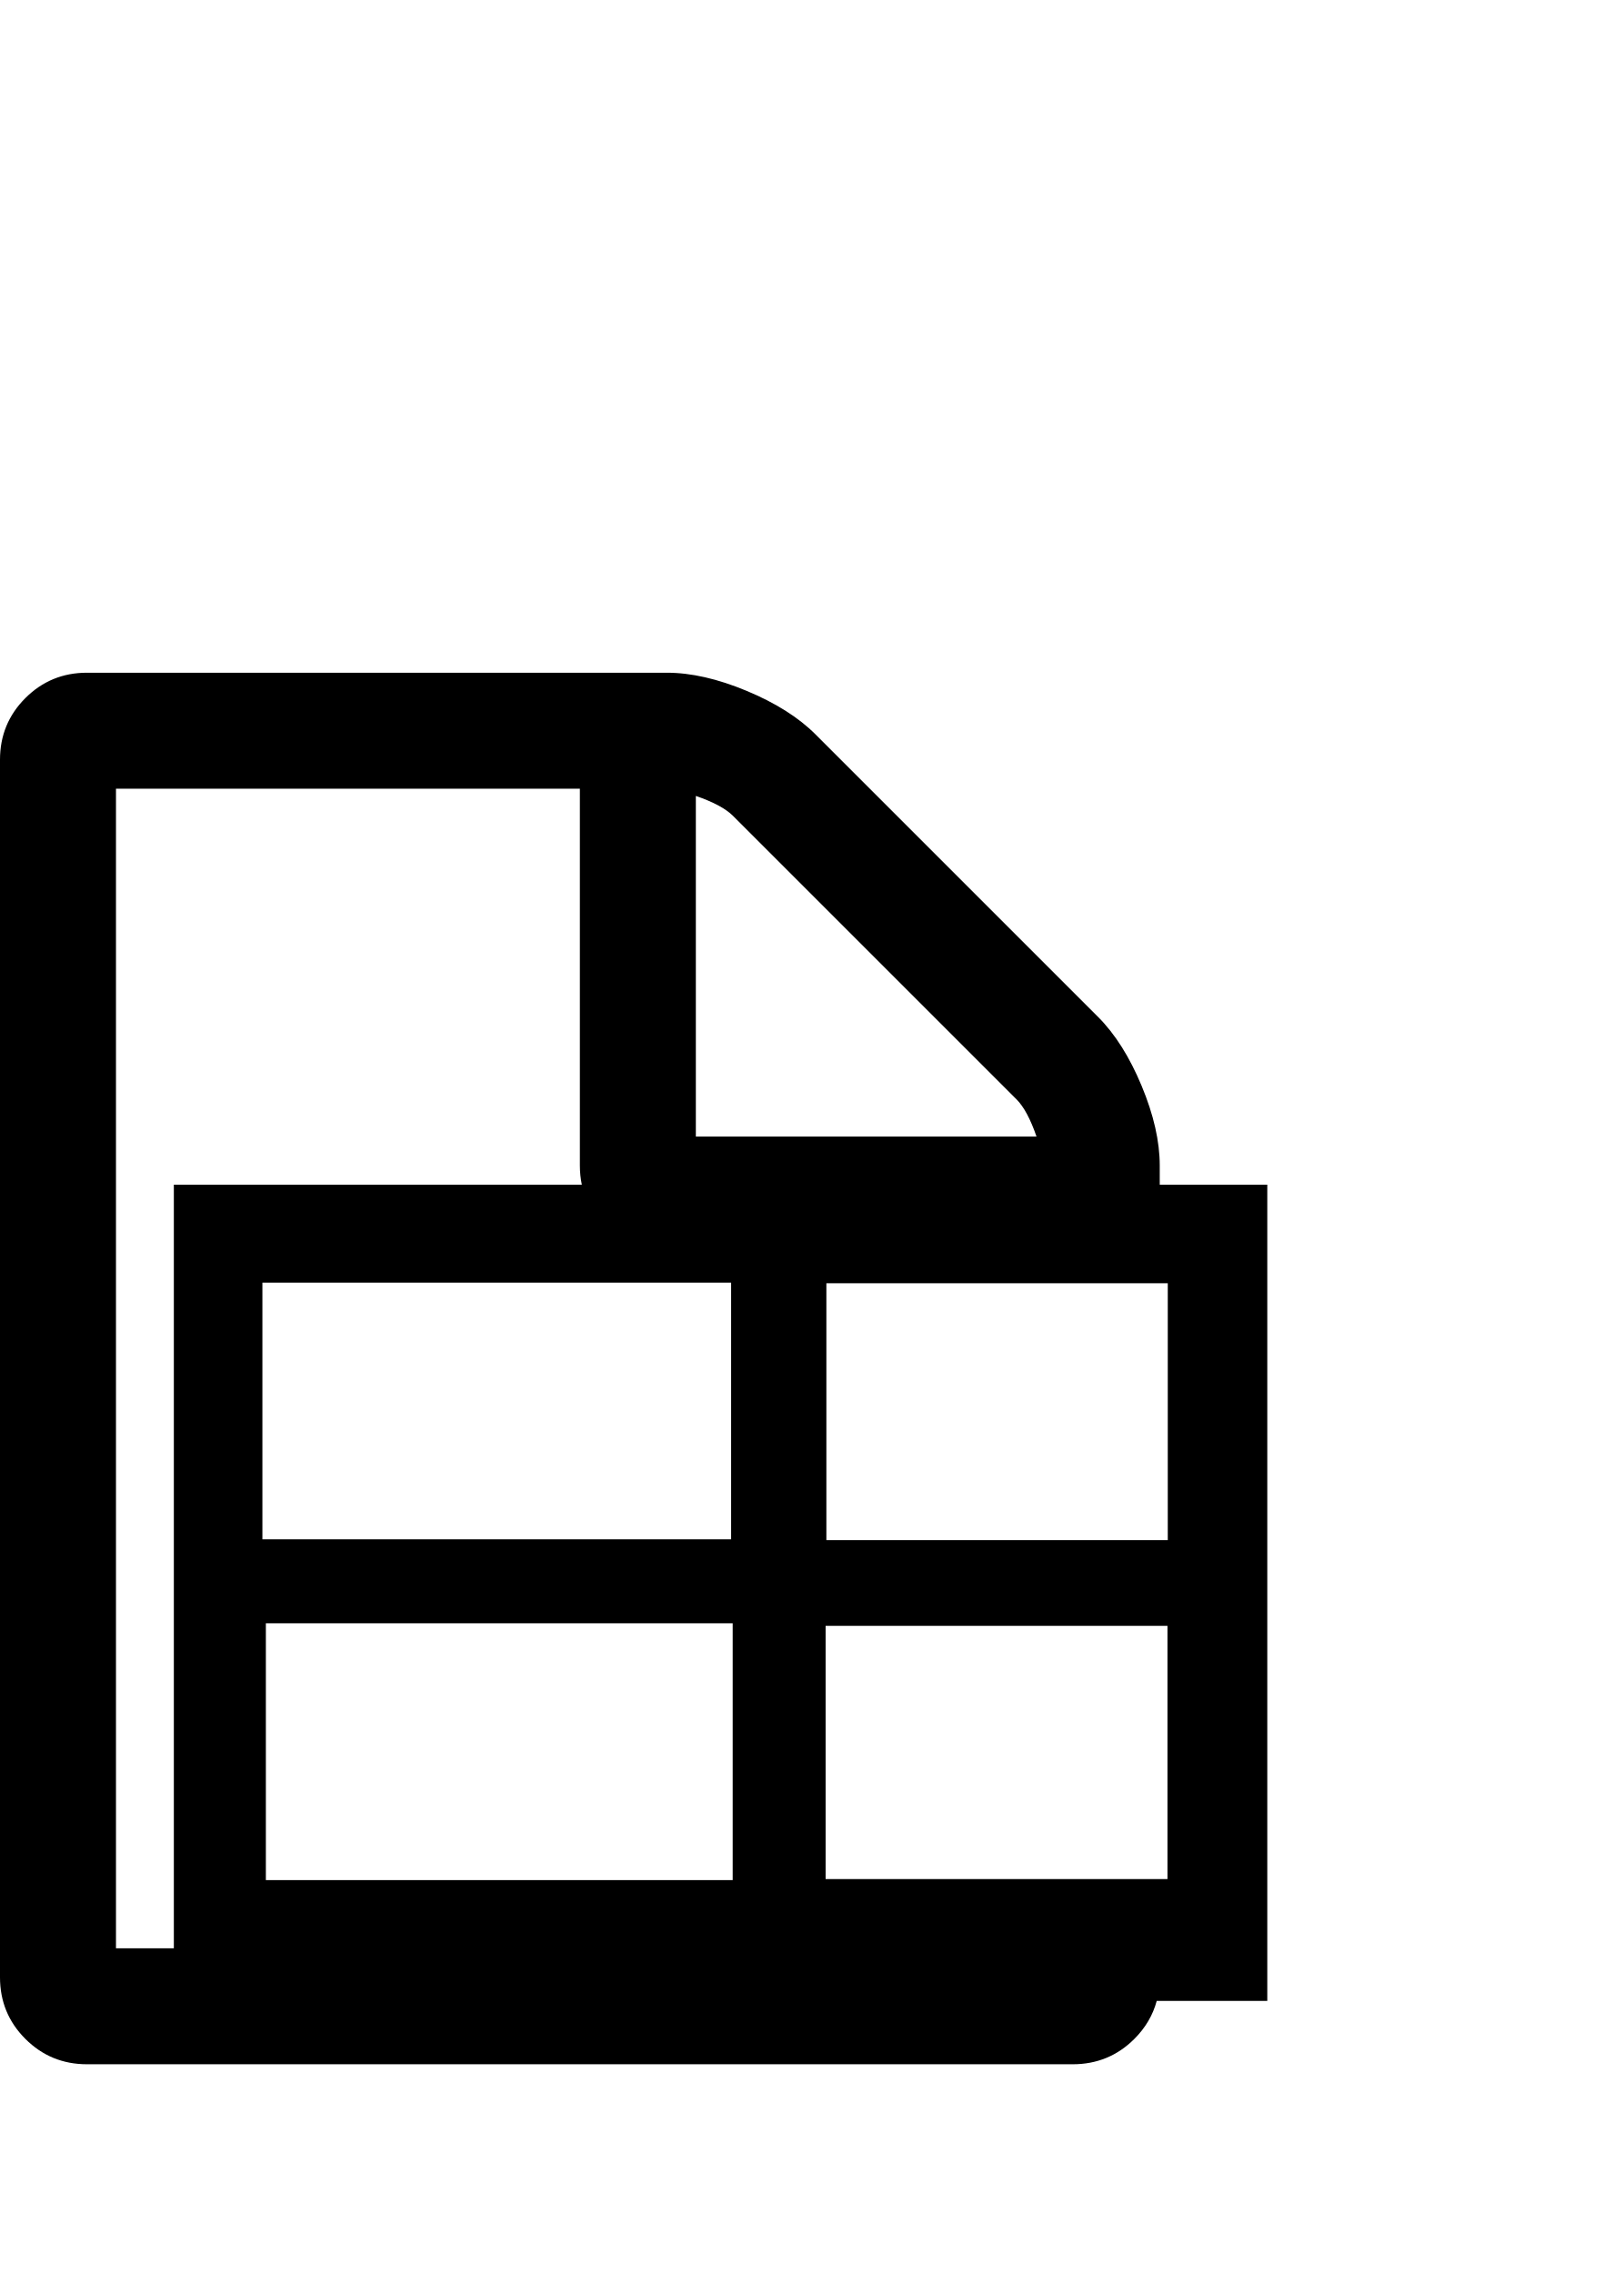
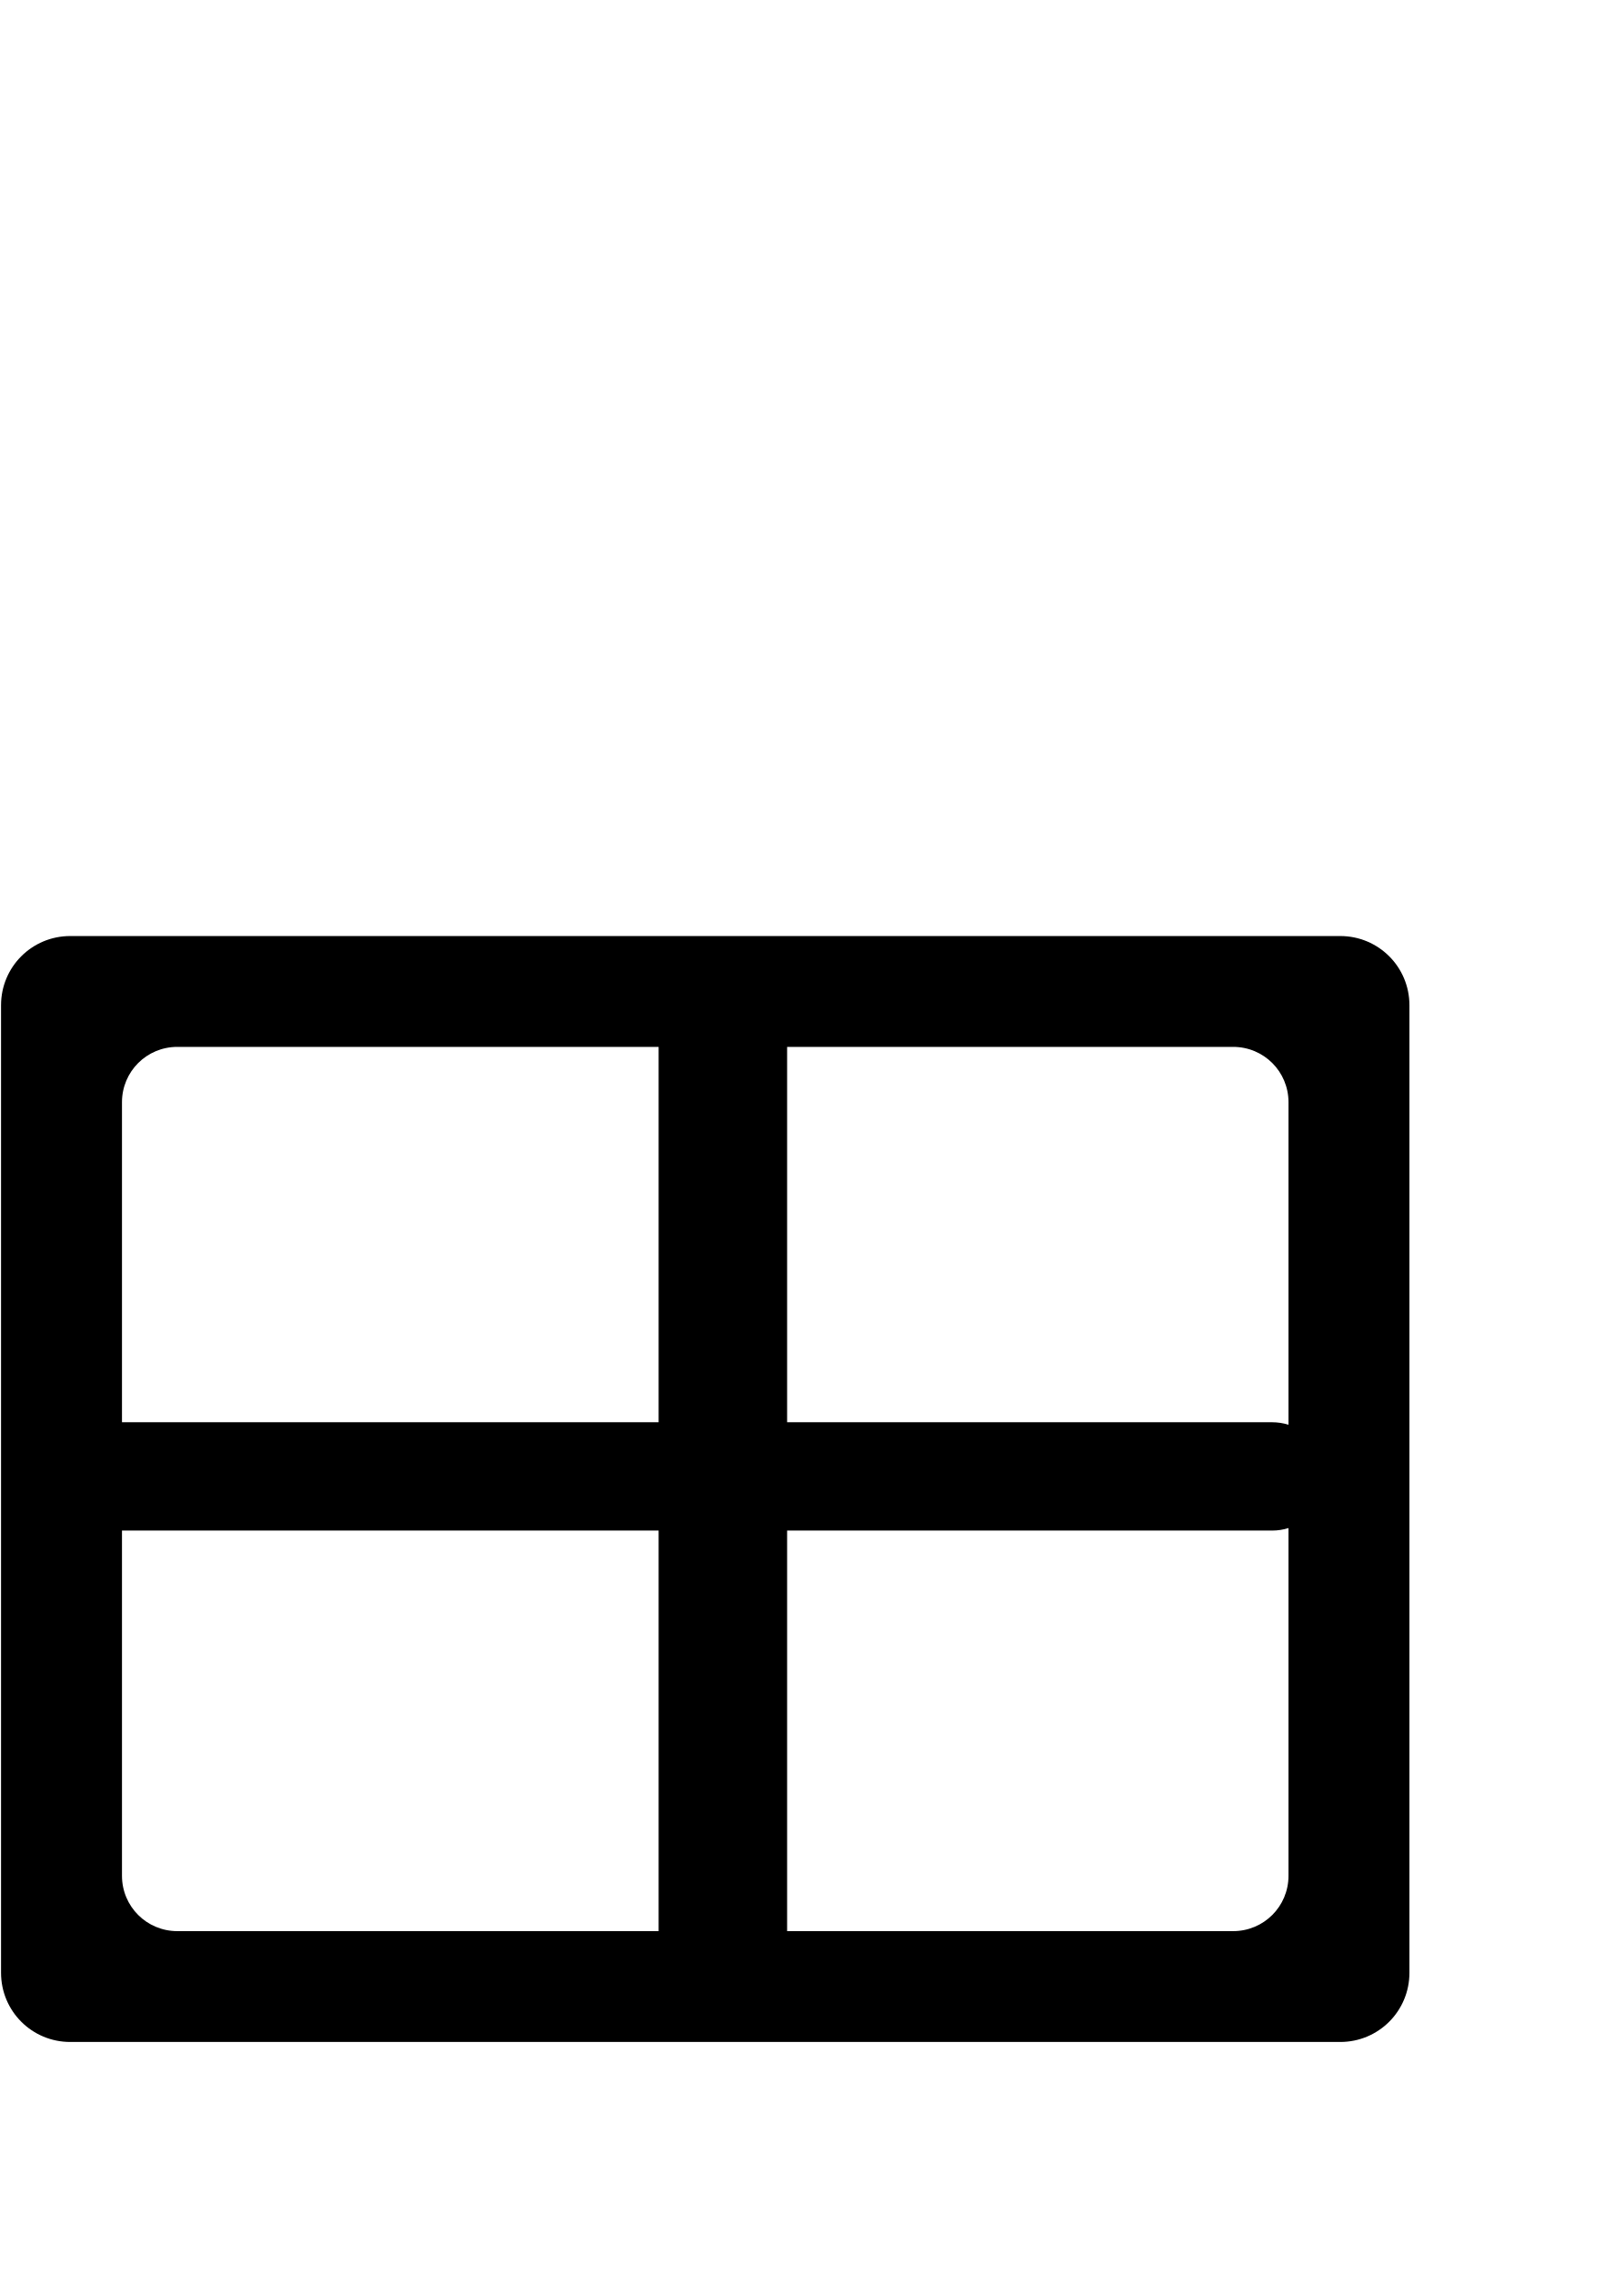
- <svg xmlns="http://www.w3.org/2000/svg" height="1000" width="714.286" viewBox="0 0 1000 714.286" version="1.1">
-   <path style="stroke-width:0.714" d="M 38.264 295.961 C 27.635 295.961 18.6 299.681 11.16 307.121 C 3.72 314.561 1.1842379e-15 323.594 0 334.223 L 0 869.904 C 1.1842379e-15 880.533 3.72 889.566 11.16 897.006 C 18.6 904.446 27.635 908.166 38.264 908.166 L 471.908 908.166 C 482.537 908.166 491.572 904.446 499.012 897.006 C 503.892 892.125 507.161 886.554 508.84 880.301 L 557.484 880.301 L 557.484 521.207 L 510.172 521.207 L 510.172 512.783 C 510.172 502.155 507.515 490.463 502.201 477.709 C 496.887 464.955 490.508 454.858 483.068 447.418 L 358.715 323.064 C 351.275 315.624 341.178 309.246 328.424 303.932 C 315.67 298.617 303.978 295.961 293.35 295.961 L 38.264 295.961 z M 51.018 346.979 L 255.086 346.979 L 255.086 512.783 C 255.086 515.714 255.38 518.519 255.945 521.207 L 76.475 521.207 L 76.475 857.15 L 51.018 857.15 L 51.018 346.979 z M 306.104 350.166 C 313.809 352.823 319.257 355.747 322.445 358.936 L 447.197 483.688 C 450.386 486.876 453.31 492.324 455.967 500.029 L 306.104 500.029 L 306.104 350.166 z M 115.43 564.287 L 321.621 564.287 L 321.621 677.223 L 115.43 677.223 L 115.43 564.287 z M 363.523 564.572 L 513.705 564.572 L 513.705 677.605 L 363.523 677.605 L 363.523 564.572 z M 116.955 714.162 L 322.305 714.162 L 322.305 827.158 L 116.955 827.158 L 116.955 714.162 z M 363.189 715.293 L 513.576 715.293 L 513.576 826.695 L 363.189 826.695 L 363.189 715.293 z " transform="matrix(1.399999,0,0,1.399999,0,-342.8567)" />
+ <svg xmlns="http://www.w3.org/2000/svg" height="1000" width="714.286" viewBox="0 0 1000 714.286">
+   <path d="m 43.276,233.674 c -23.618,0 -42.632,19.013 -42.632,42.632 v 595.908 c 0,23.618 19.013,42.632 42.632,42.632 H 825.38 c 23.618,0 42.632,-19.013 42.632,-42.632 V 276.306 c 0,-23.618 -19.013,-42.632 -42.632,-42.632 z m 65.931,68.272 H 405.621 V 533.14 H 75.123 V 336.033 c 0,-18.884 15.2,-34.087 34.084,-34.087 z m 375.55,0 h 274.69 c 18.884,0 34.087,15.203 34.087,34.087 v 198.652 c -3.18,-1.001 -6.568,-1.545 -10.087,-1.545 H 484.757 Z M 793.533,598.317 v 214.17 c 0,18.884 -15.203,34.087 -34.087,34.087 H 484.757 v -246.712 h 298.689 c 3.519,0 6.907,-0.544 10.087,-1.545 z M 75.123,599.862 H 405.621 v 246.712 H 109.207 c -18.884,0 -34.084,-15.203 -34.084,-34.087 z" />
</svg>
